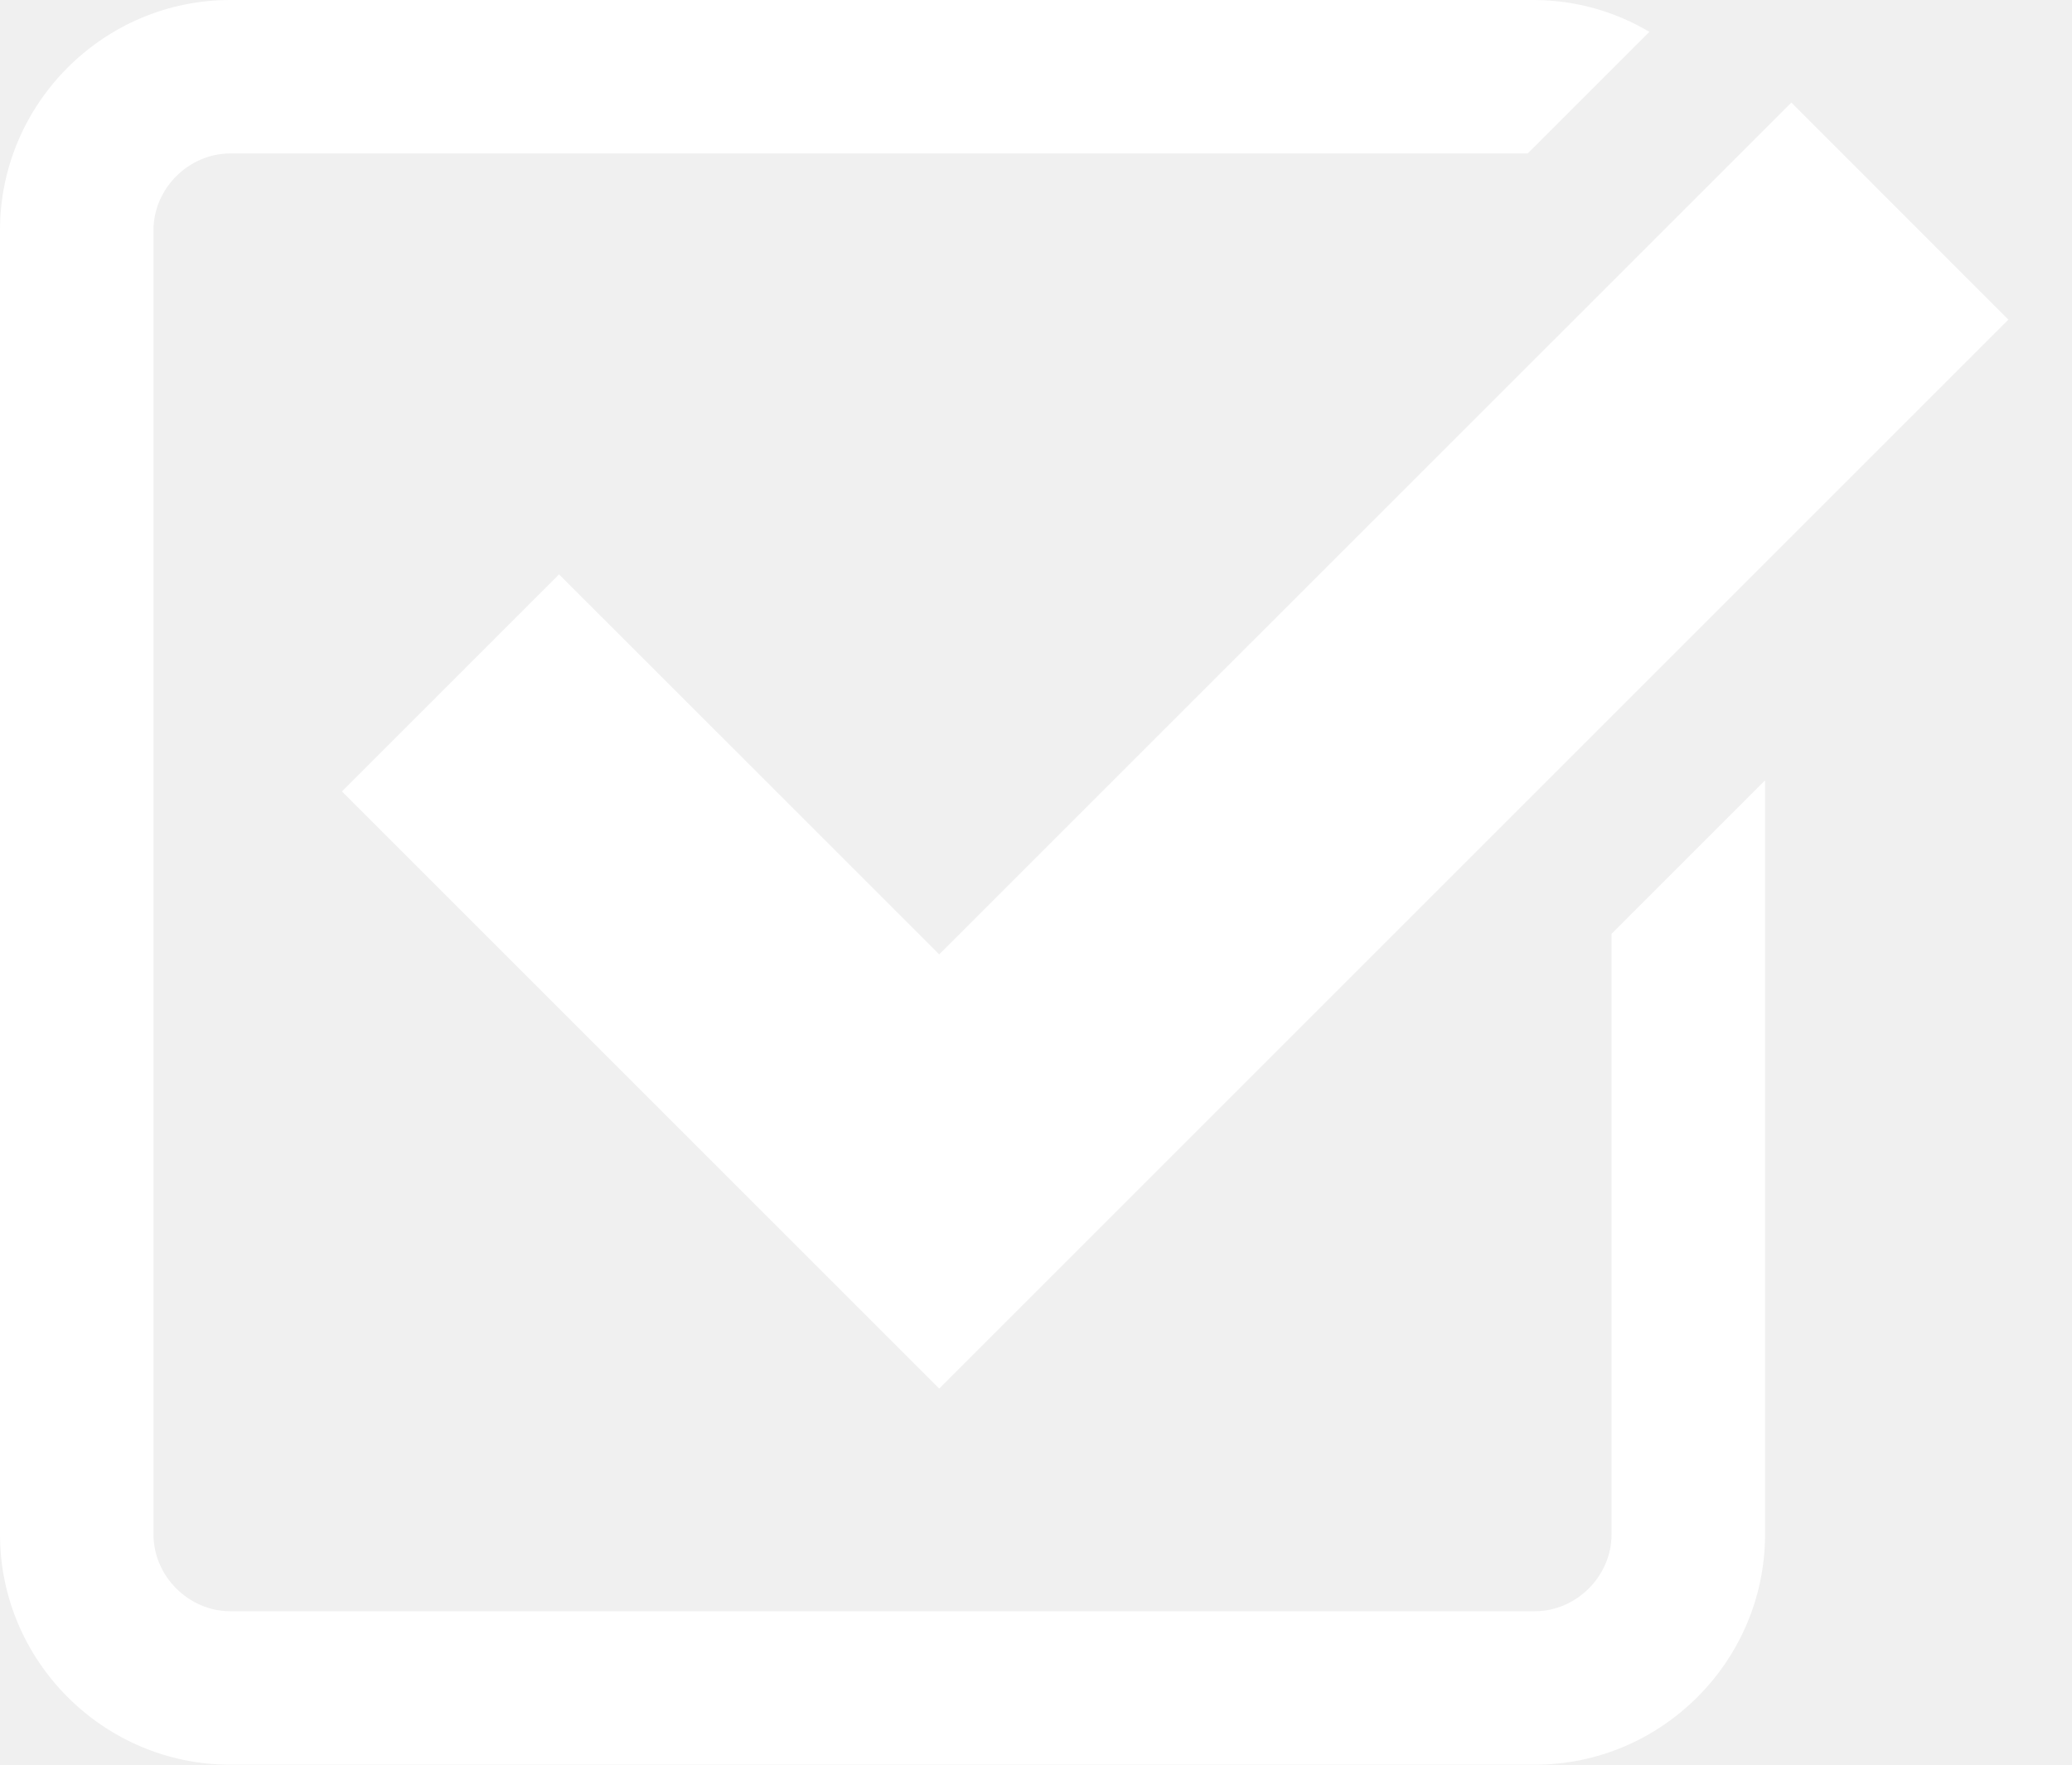
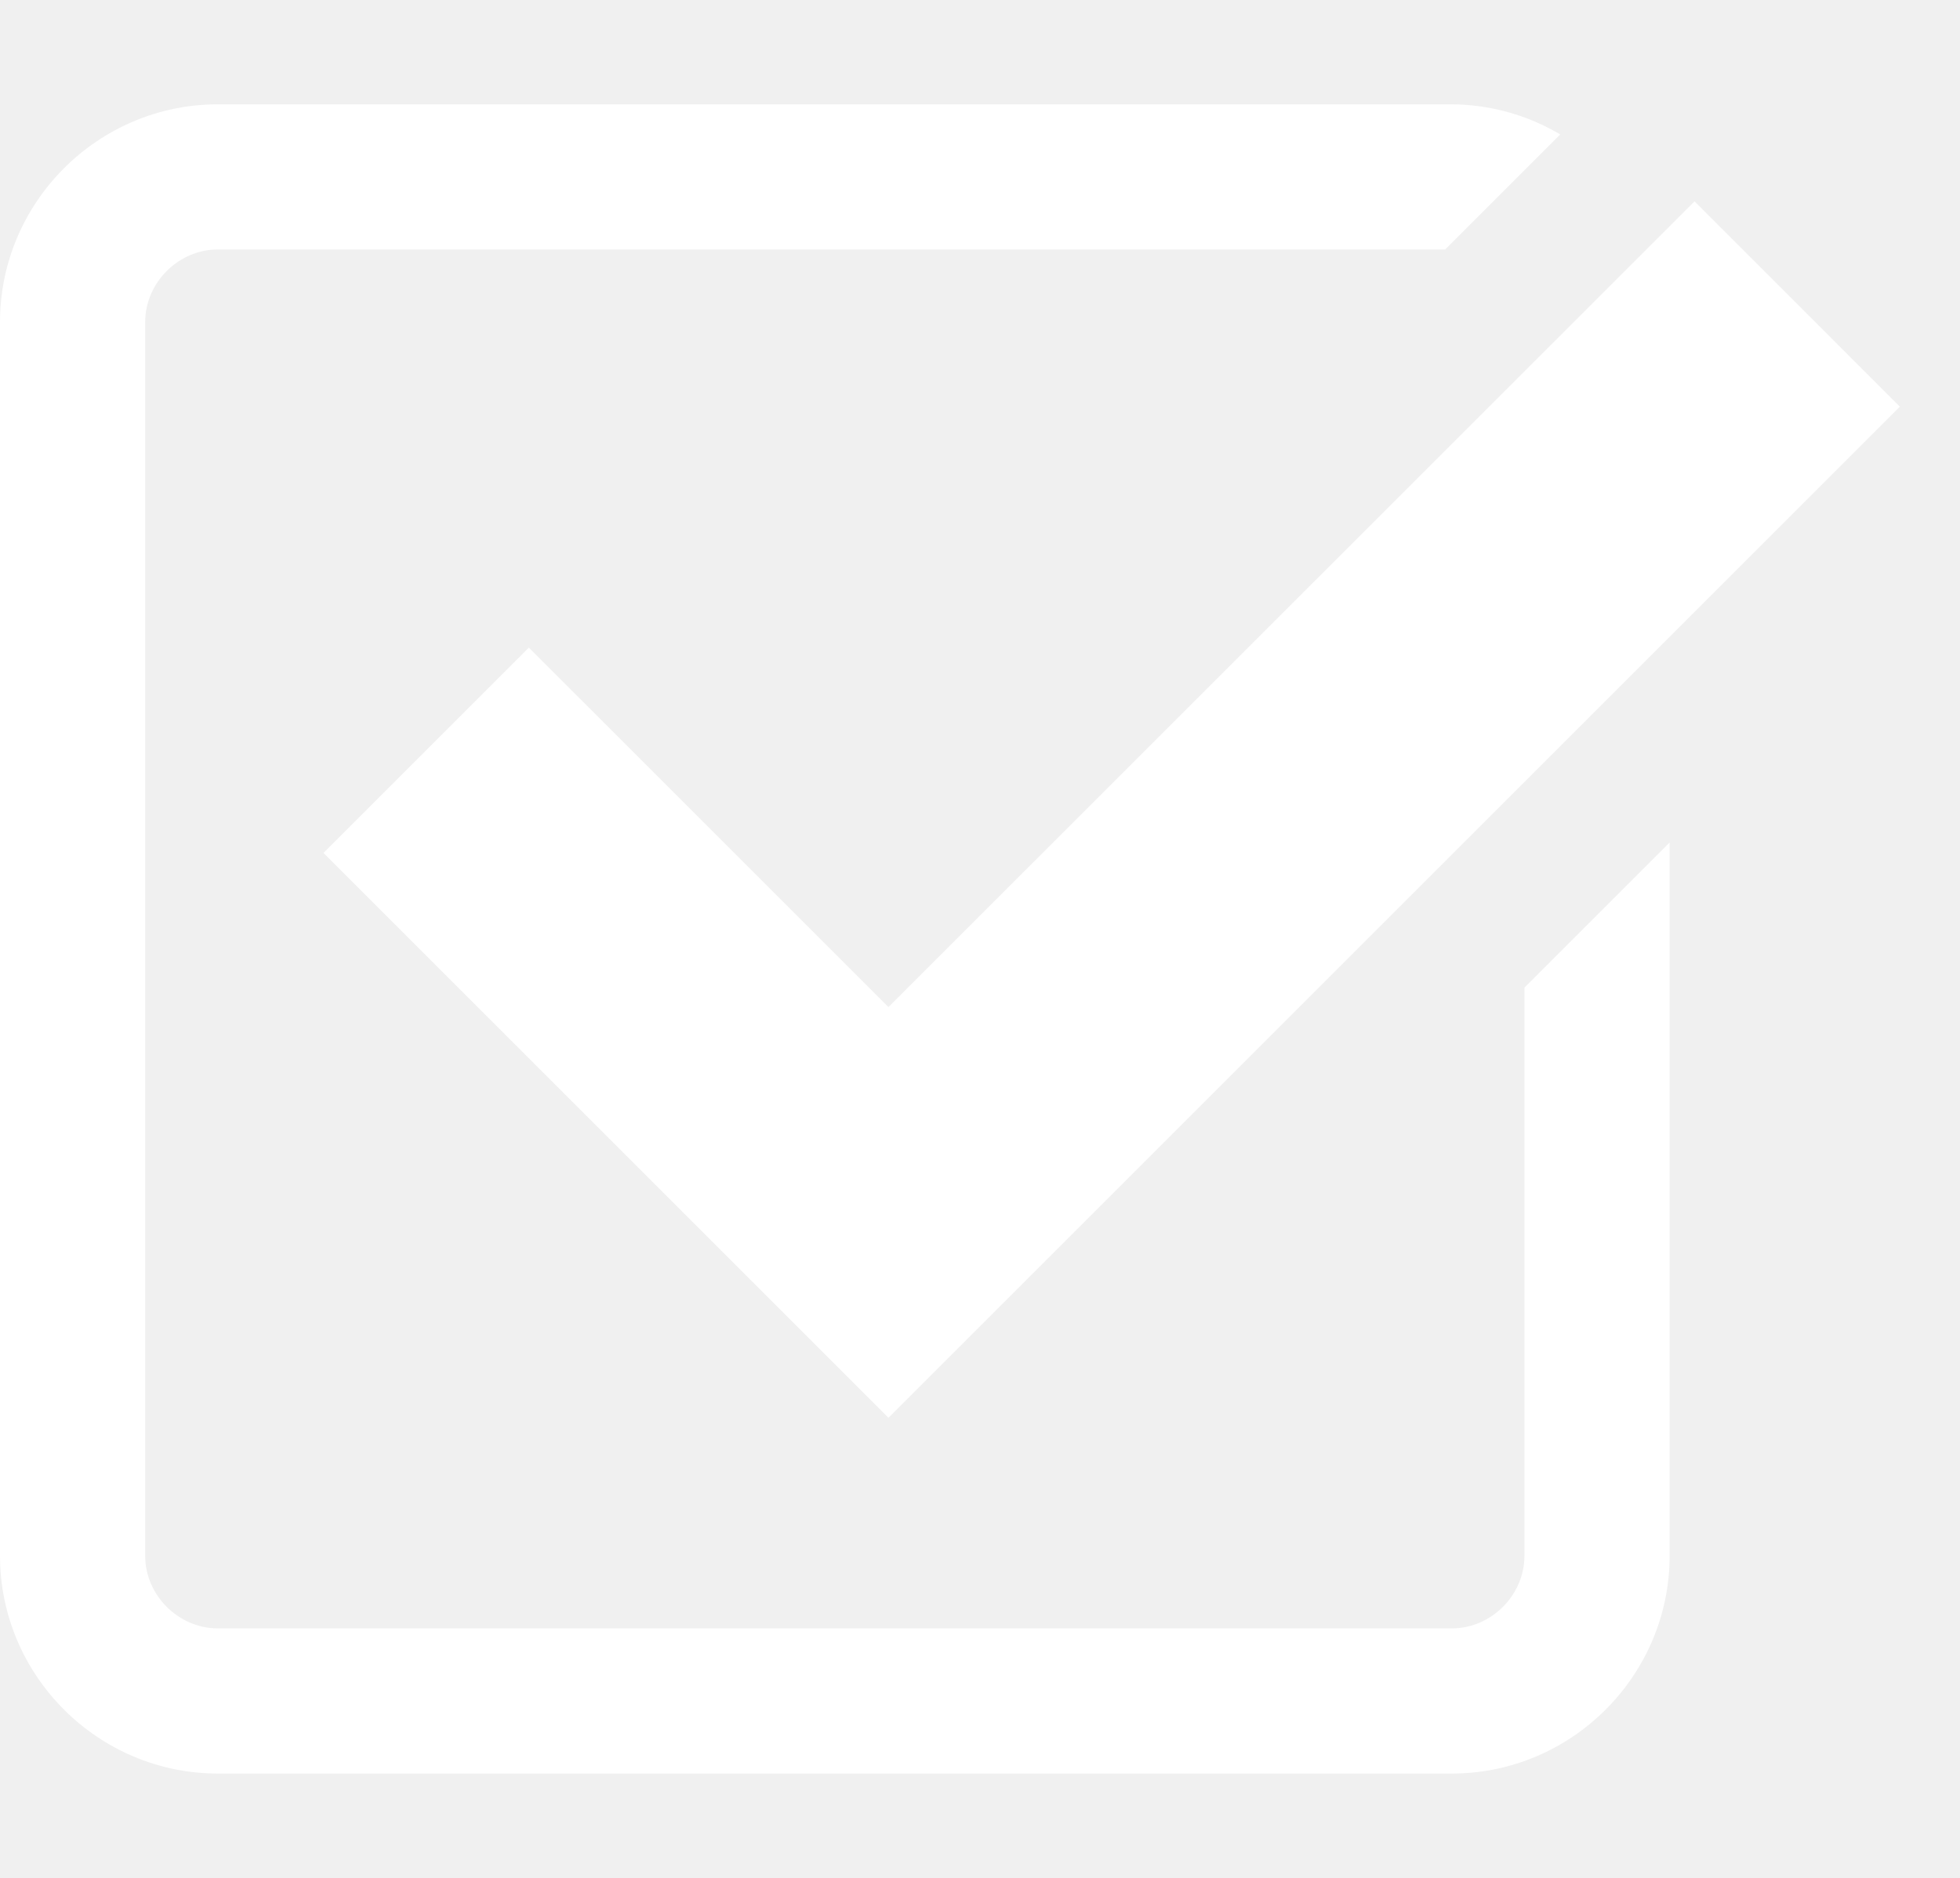
- <svg xmlns="http://www.w3.org/2000/svg" width="27" height="23" viewBox="0 0 27 23">
+ <svg xmlns="http://www.w3.org/2000/svg" width="24" height="23" viewBox="0 0 27 23">
  <path fill="#FFFFFF" d="M7.285 7.486l-2.829 2.829 7.783 7.783L26.171 4.166l-2.828-2.829-11.104 11.102z" />
  <path fill="#FFFFFF" d="M21 20c0 .542-.458 1-1 1H3c-.542 0-1-.458-1-1V3c0-.542.458-1 1-1h16.908L21.493.415A2.96 2.96 0 0 0 20 0H3C1.35 0 0 1.35 0 3v17c0 1.65 1.35 3 3 3h17c1.65 0 3-1.35 3-3v-9.829l-2 2V20z" />
</svg>
